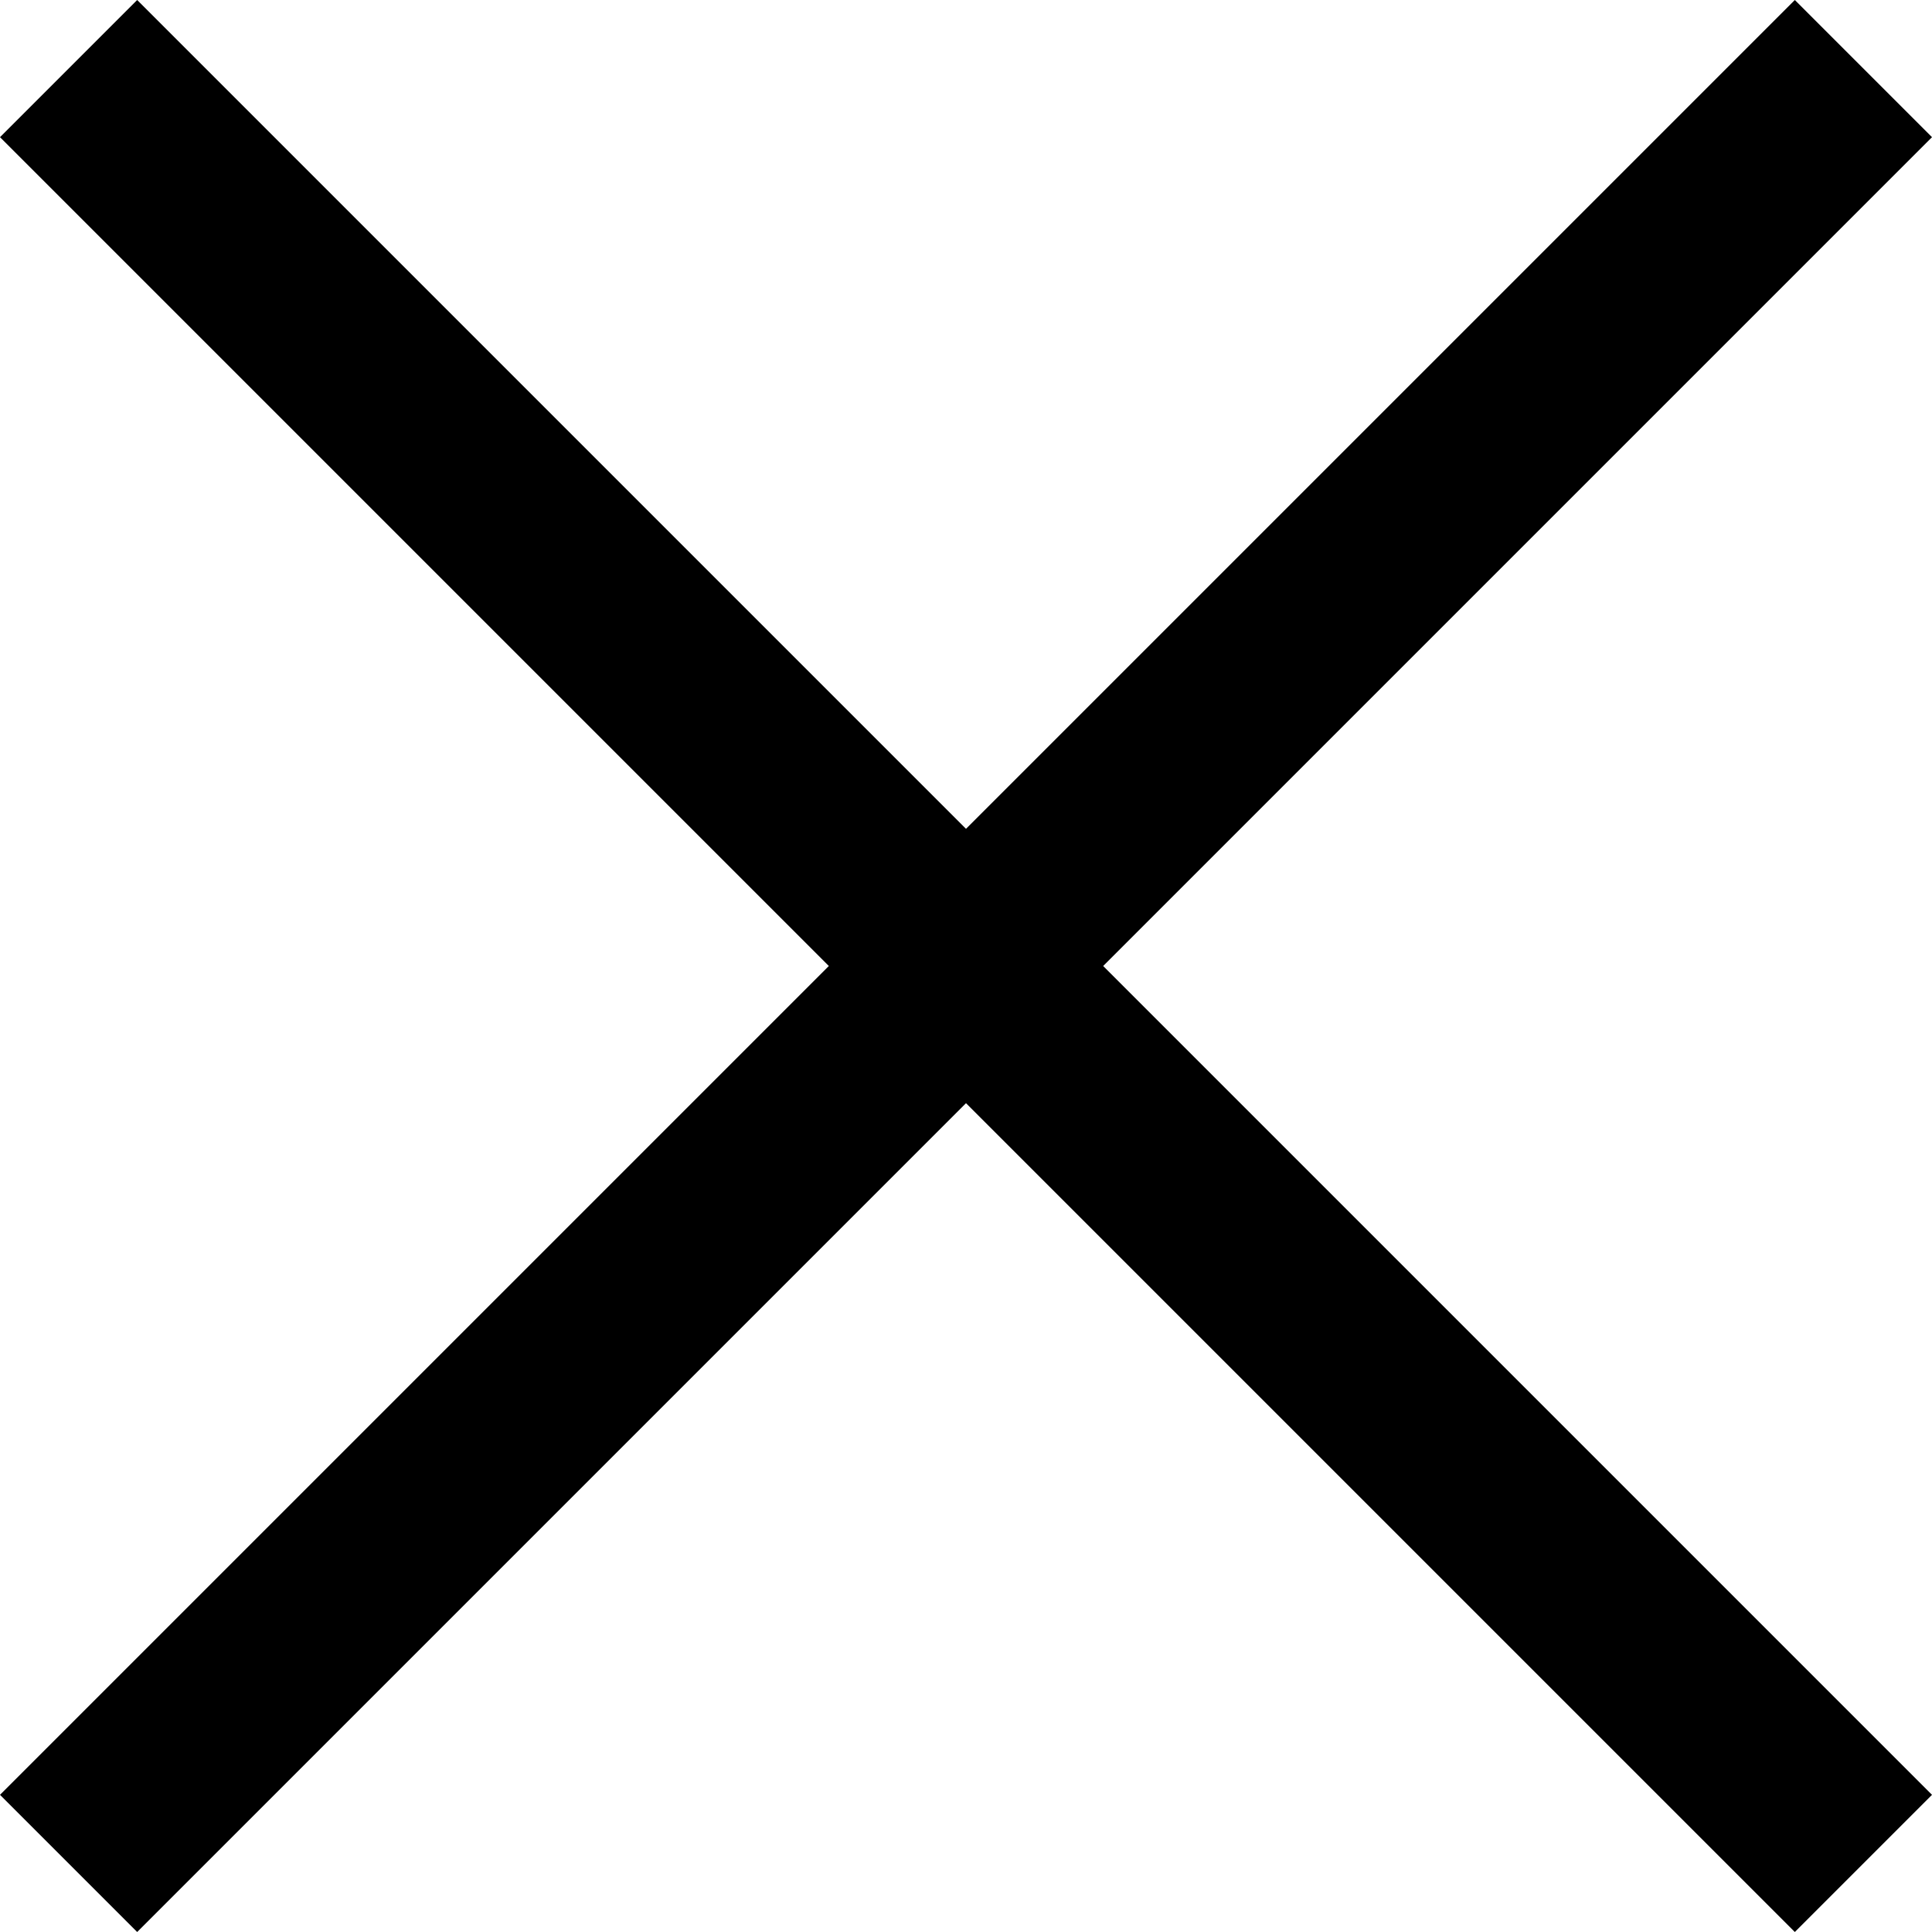
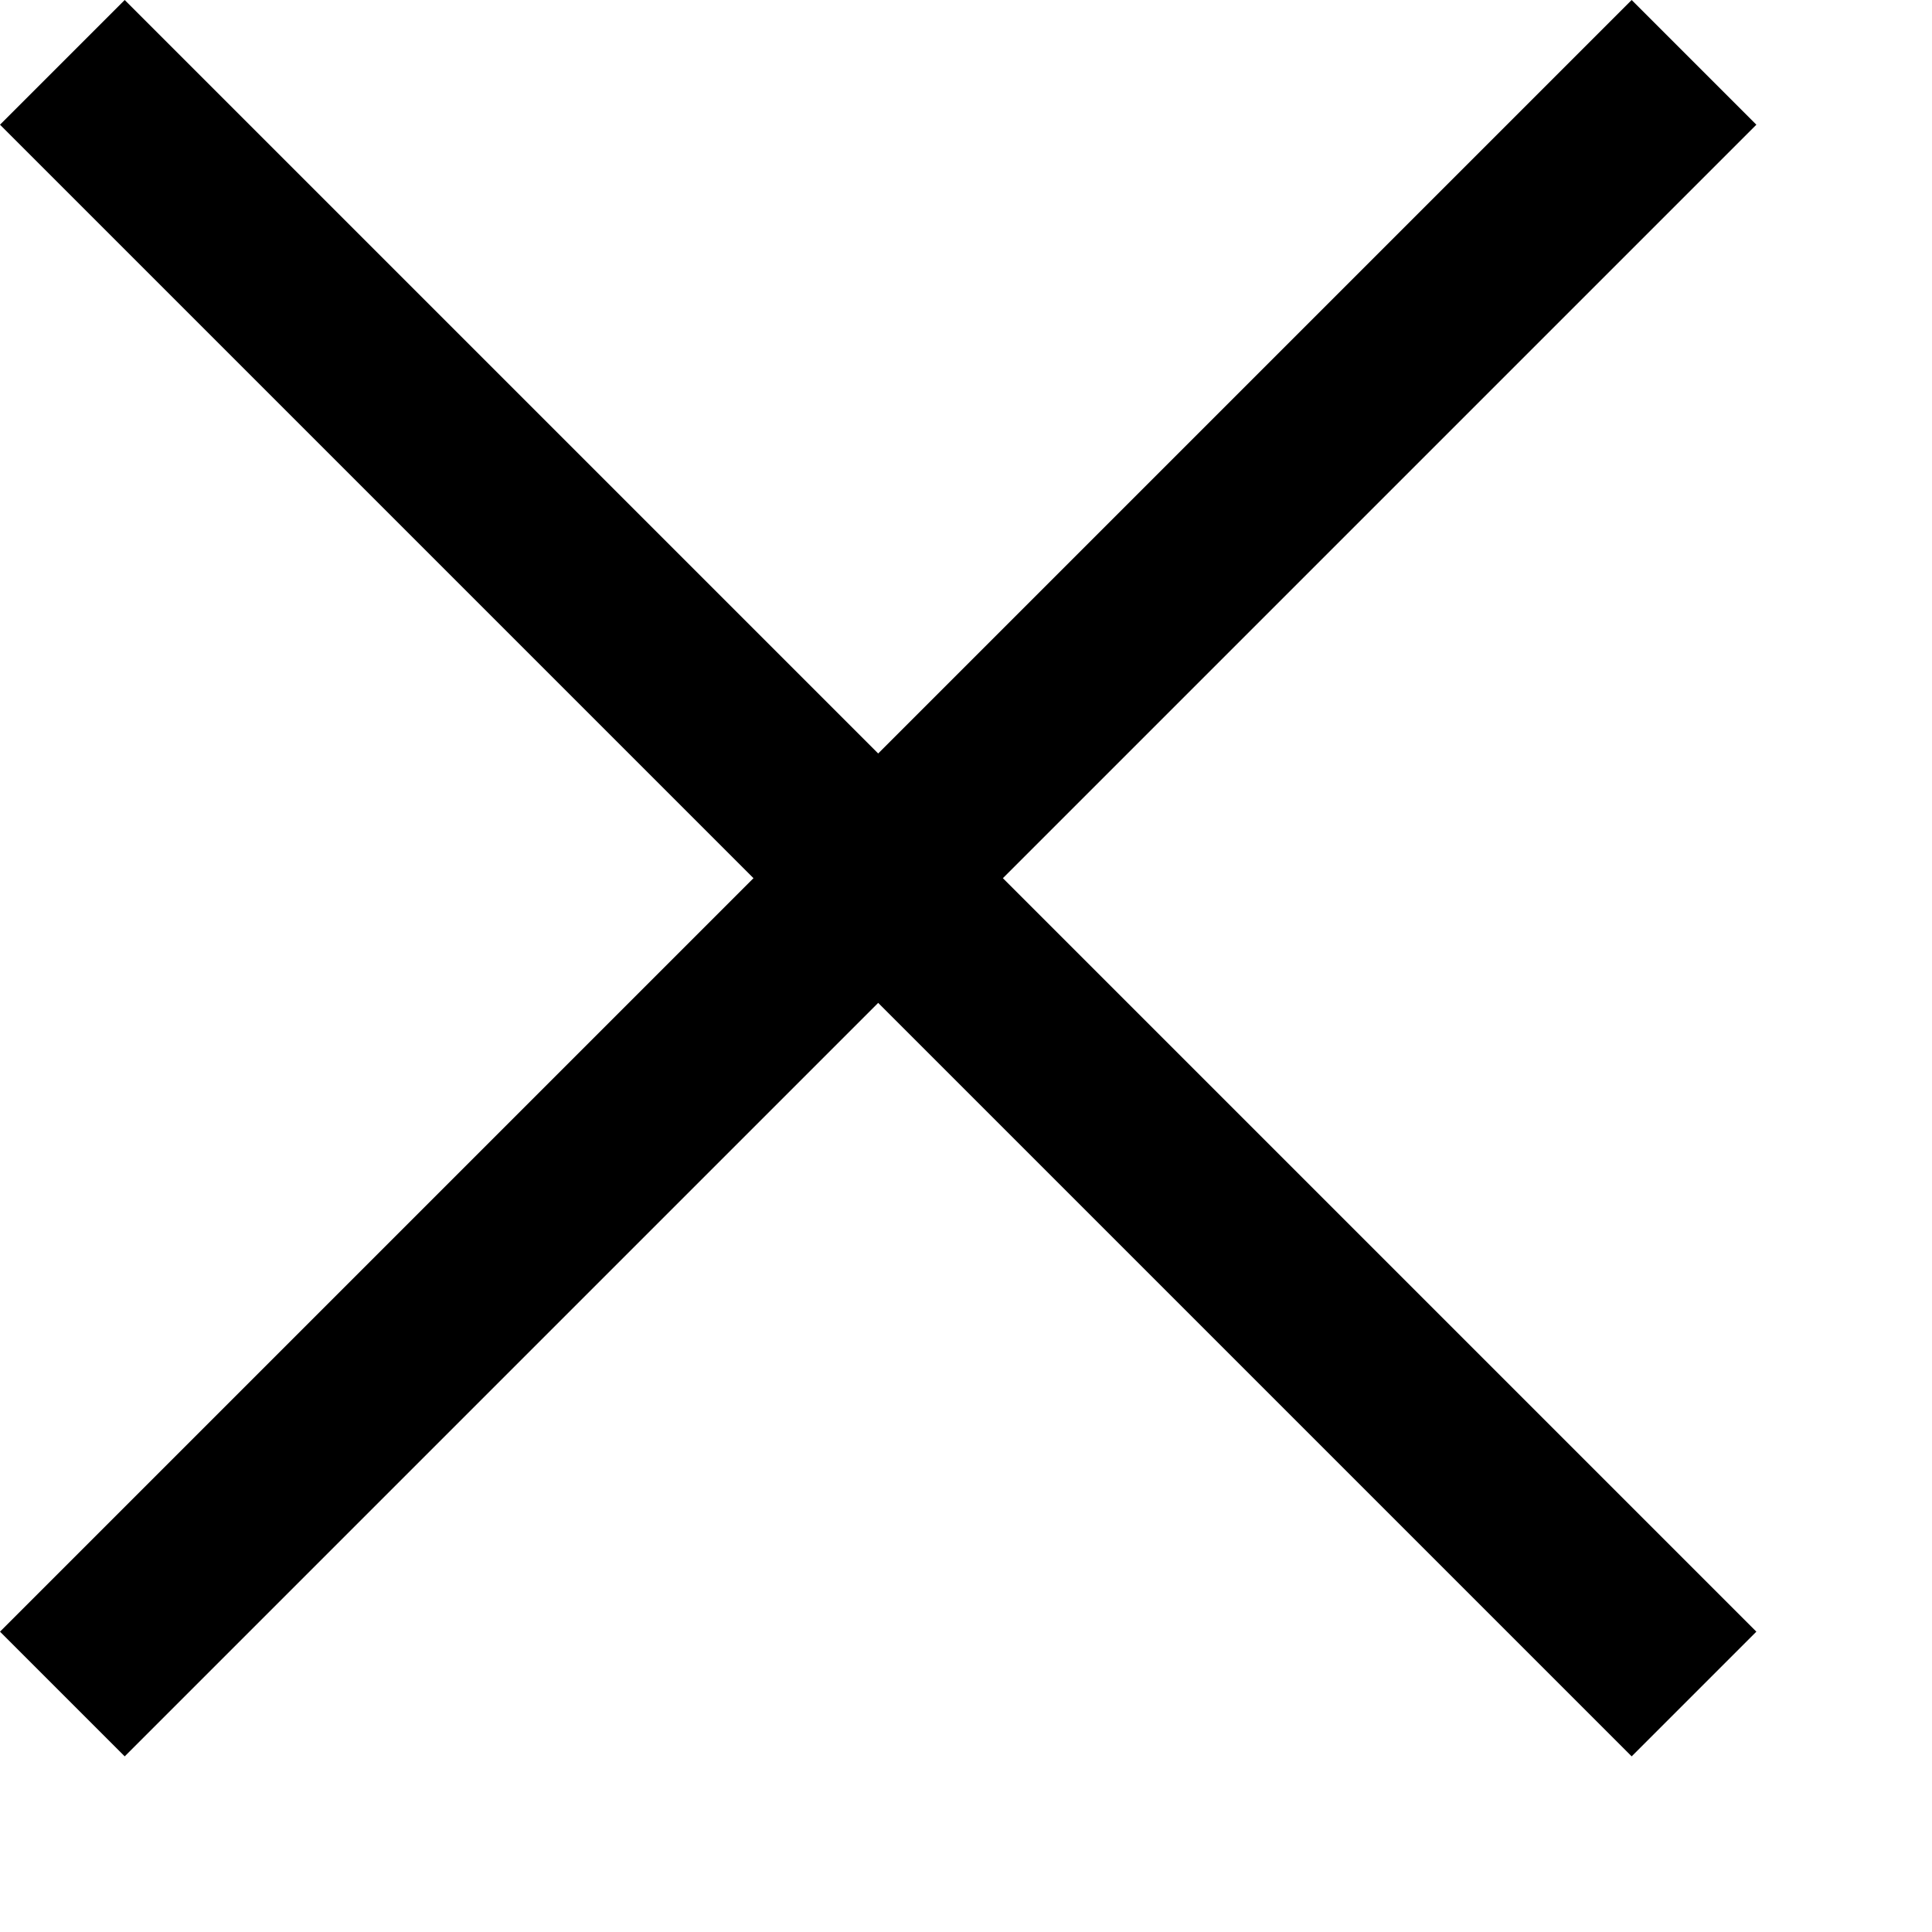
- <svg xmlns="http://www.w3.org/2000/svg" viewBox="0 0 10 10">
+ <svg xmlns="http://www.w3.org/2000/svg" viewBox="0 0 11 11">
  <g id="Layer_2" data-name="Layer 2">
    <g id="Layer_1-2" data-name="Layer 1">
      <polygon points="10 0.71 9.29 0 5 4.29 0.71 0 0 0.71 4.29 5 0 9.29 0.71 10 5 5.71 9.29 10 10 9.29 5.71 5 10 0.71" />
    </g>
  </g>
</svg>
